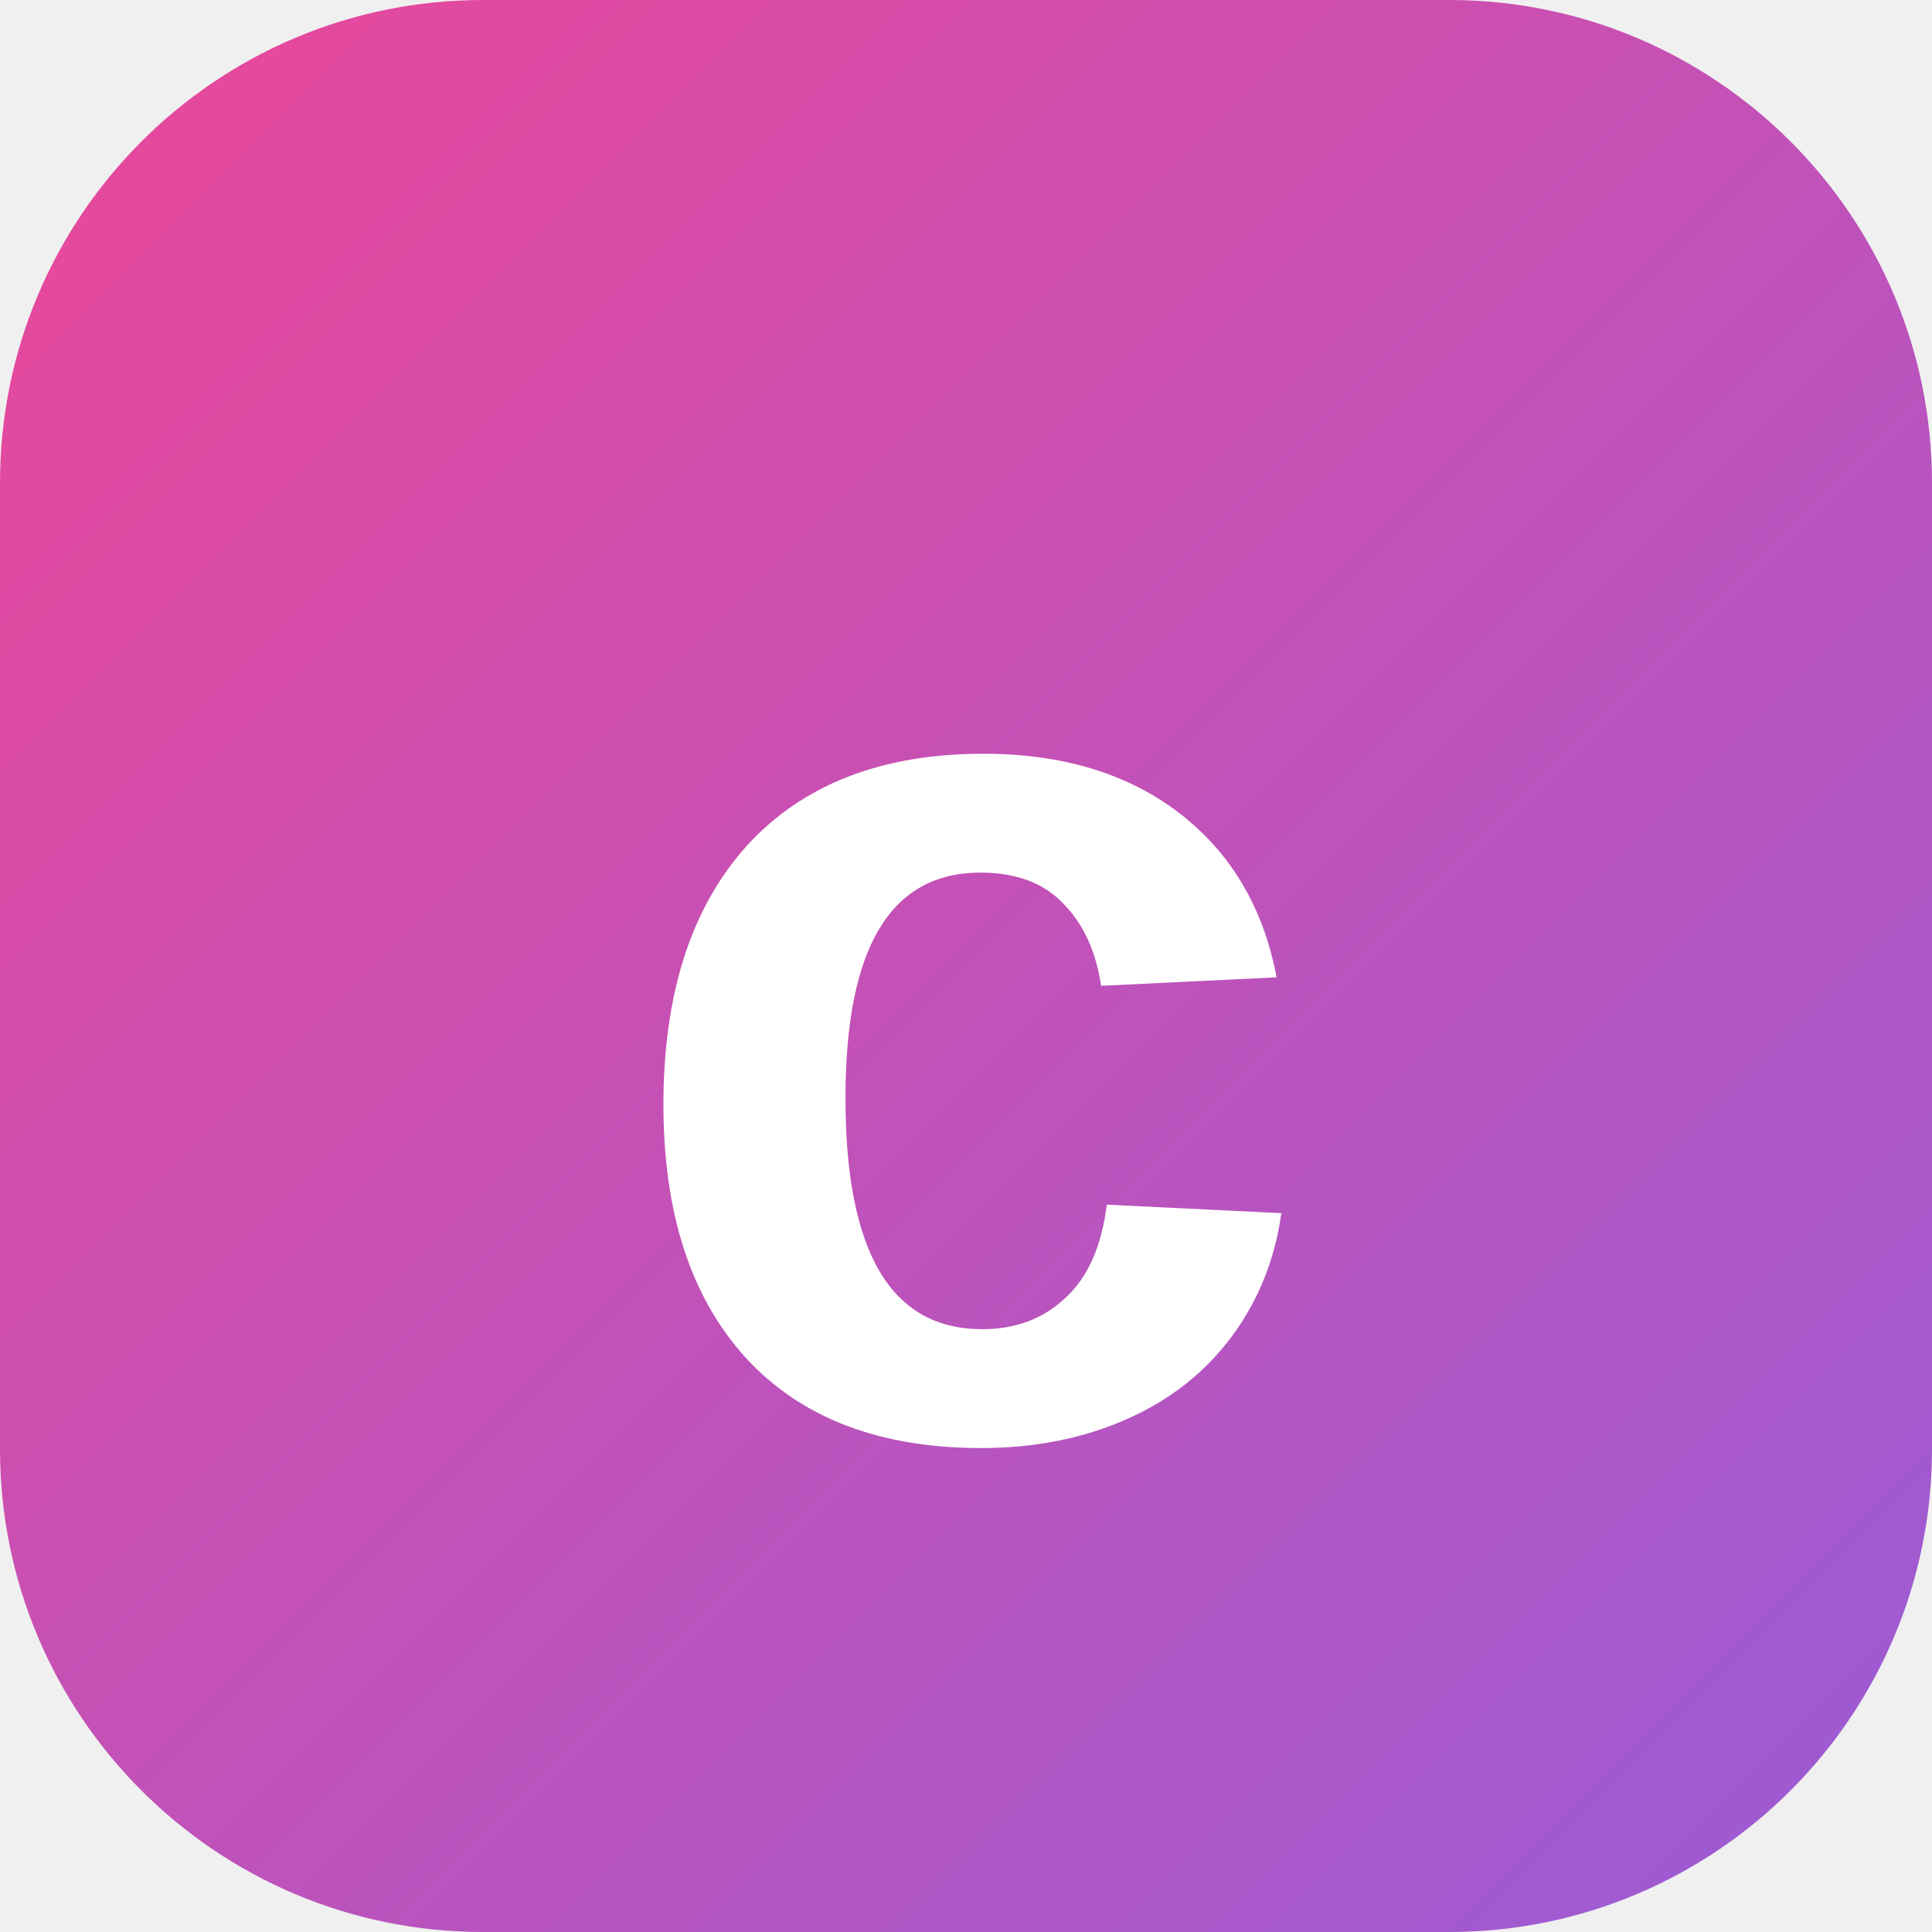
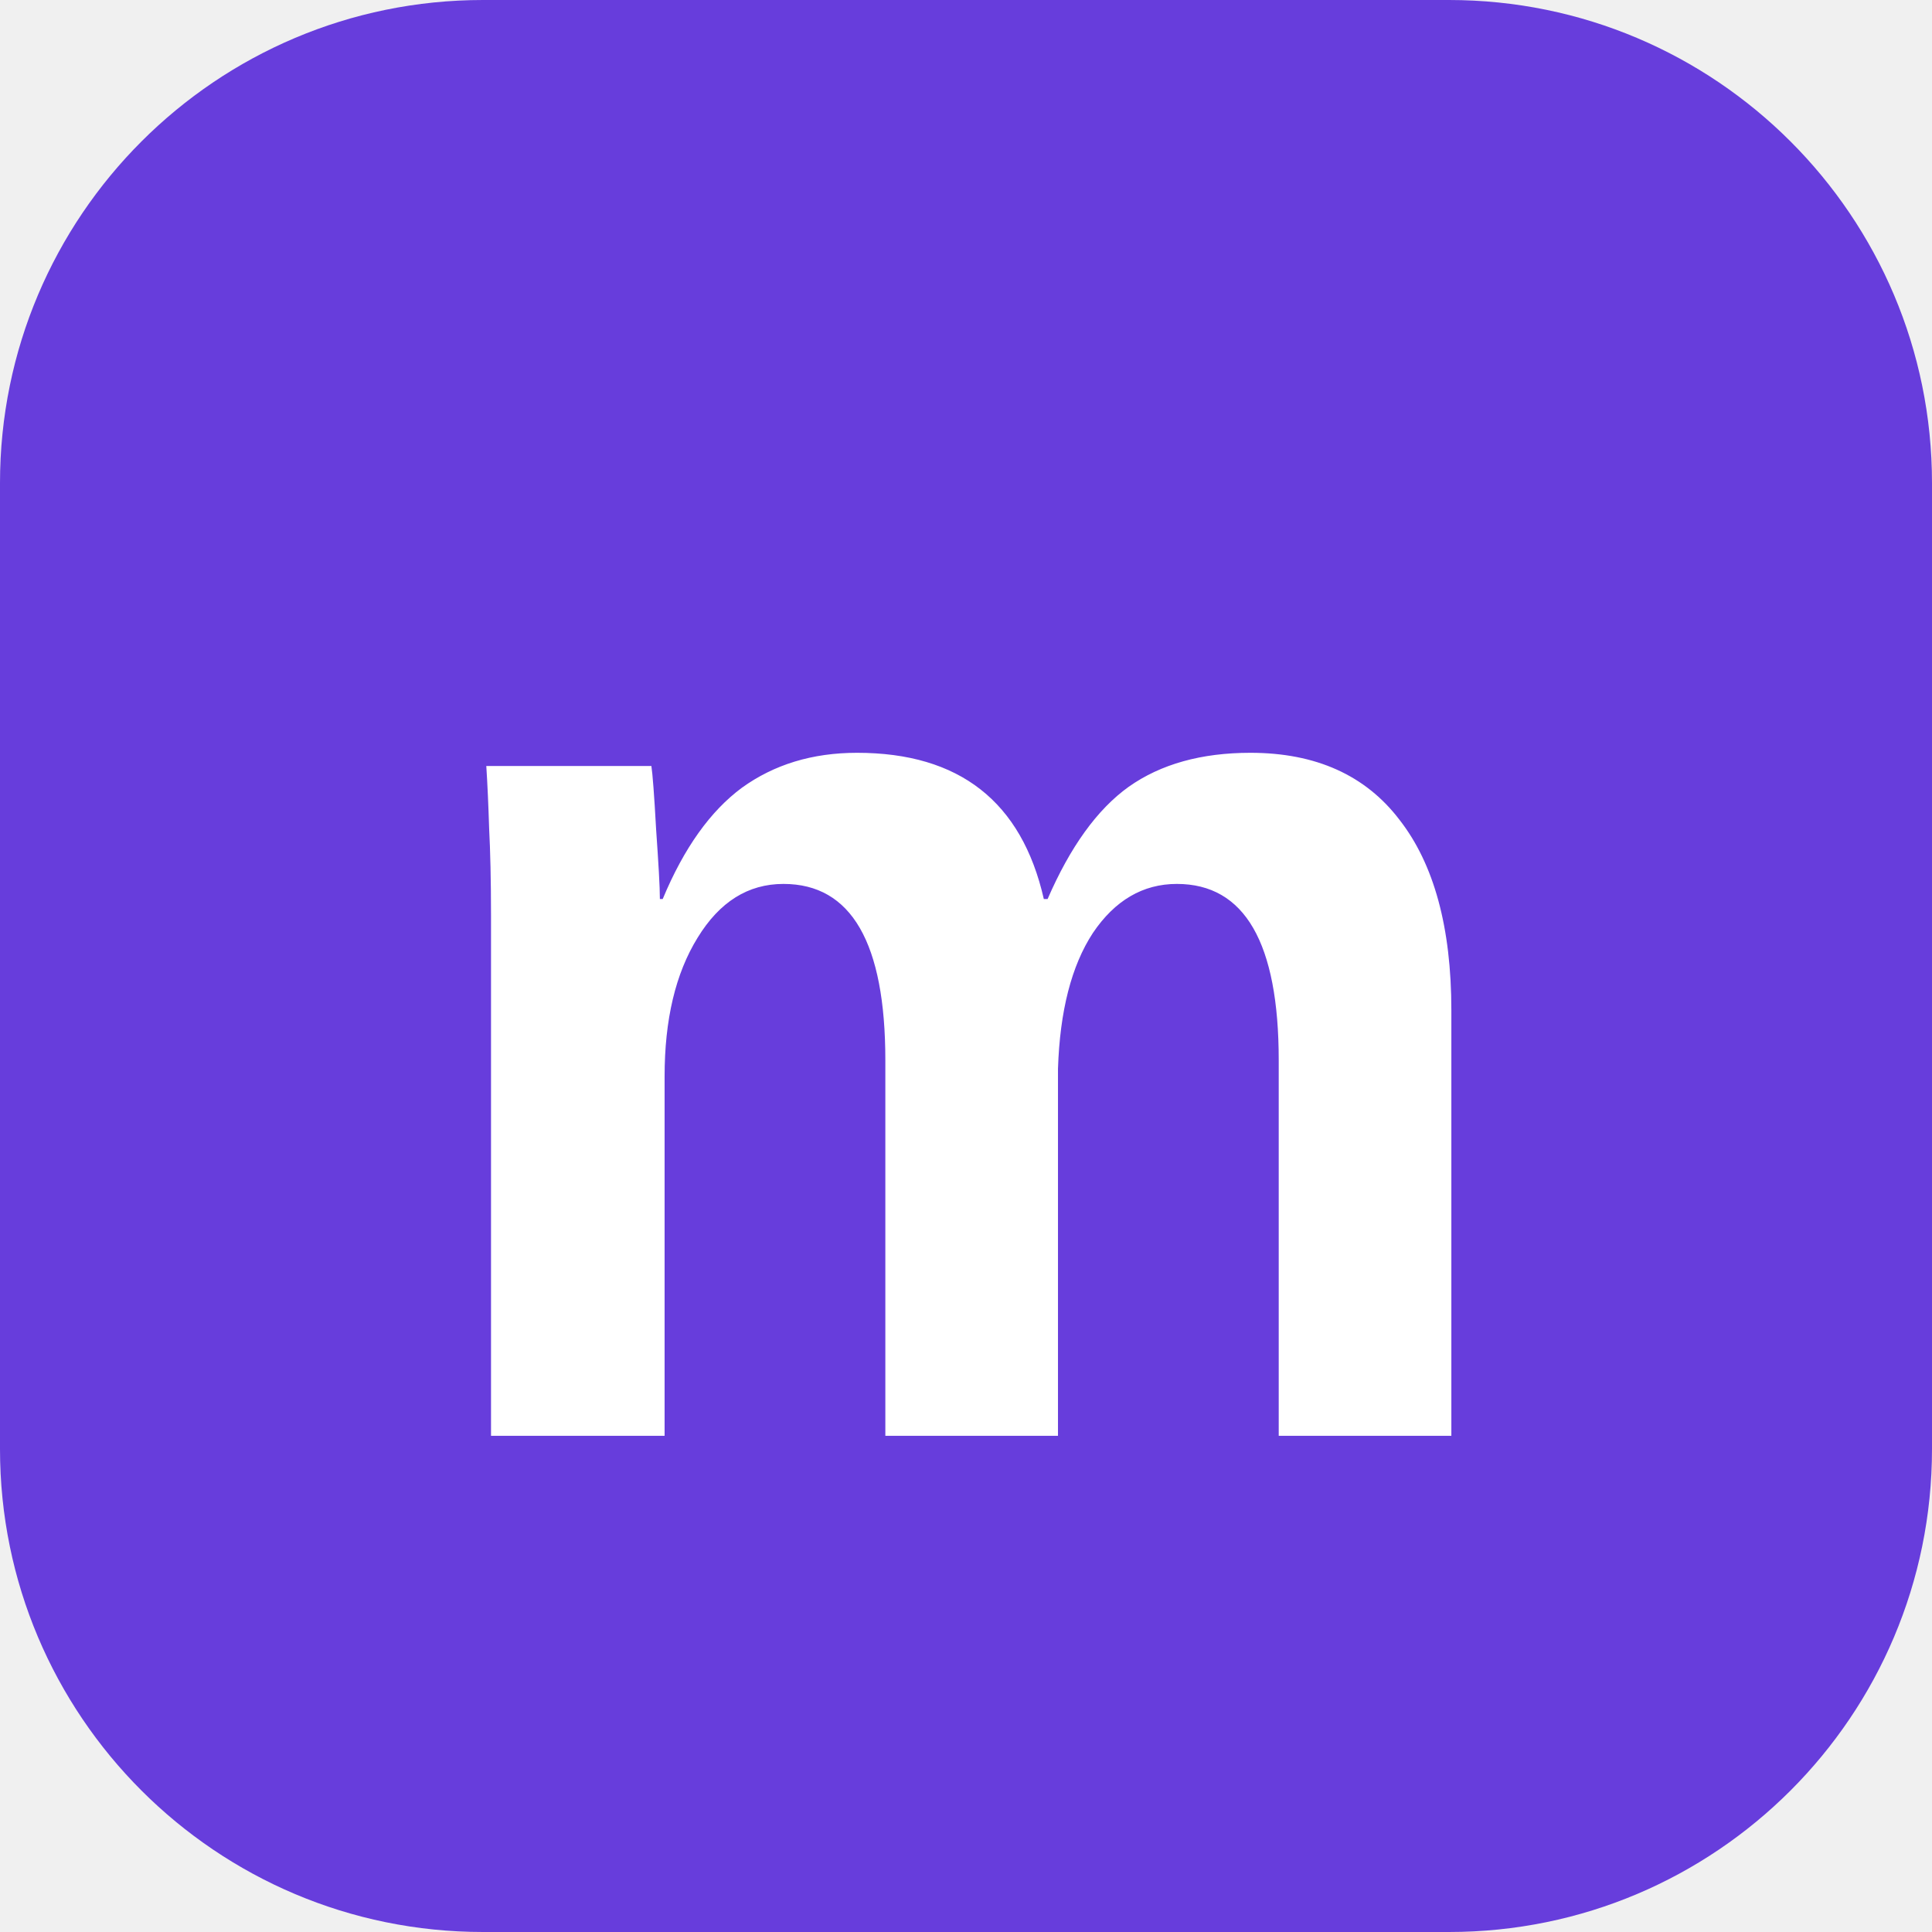
<svg xmlns="http://www.w3.org/2000/svg" viewBox="0 0 32 32" width="32" height="32">
-   <defs>
-     <linearGradient id="chillout" x1="0" y1="0" x2="1" y2="1">
-       <stop offset="0" stop-color="hsl(330, 80%, 60%)" />
-       <stop offset="1" stop-color="hsl(270, 60%, 60%)" />
-     </linearGradient>
-   </defs>
-   <rect width="32" height="32" rx="8" fill="url(#chillout)" />
-   <text x="16" y="16.5" text-anchor="middle" dominant-baseline="central" font-family="Arial, Helvetica, sans-serif" font-size="21" font-weight="700" fill="#ffffff">c</text>
+   <rect width="32" height="32" rx="8" fill="#673ddc" />
+   <text x="16" y="16.5" text-anchor="middle" dominant-baseline="central" font-family="Arial, Helvetica, sans-serif" font-size="21" font-weight="700" fill="#ffffff">m</text>
</svg>
